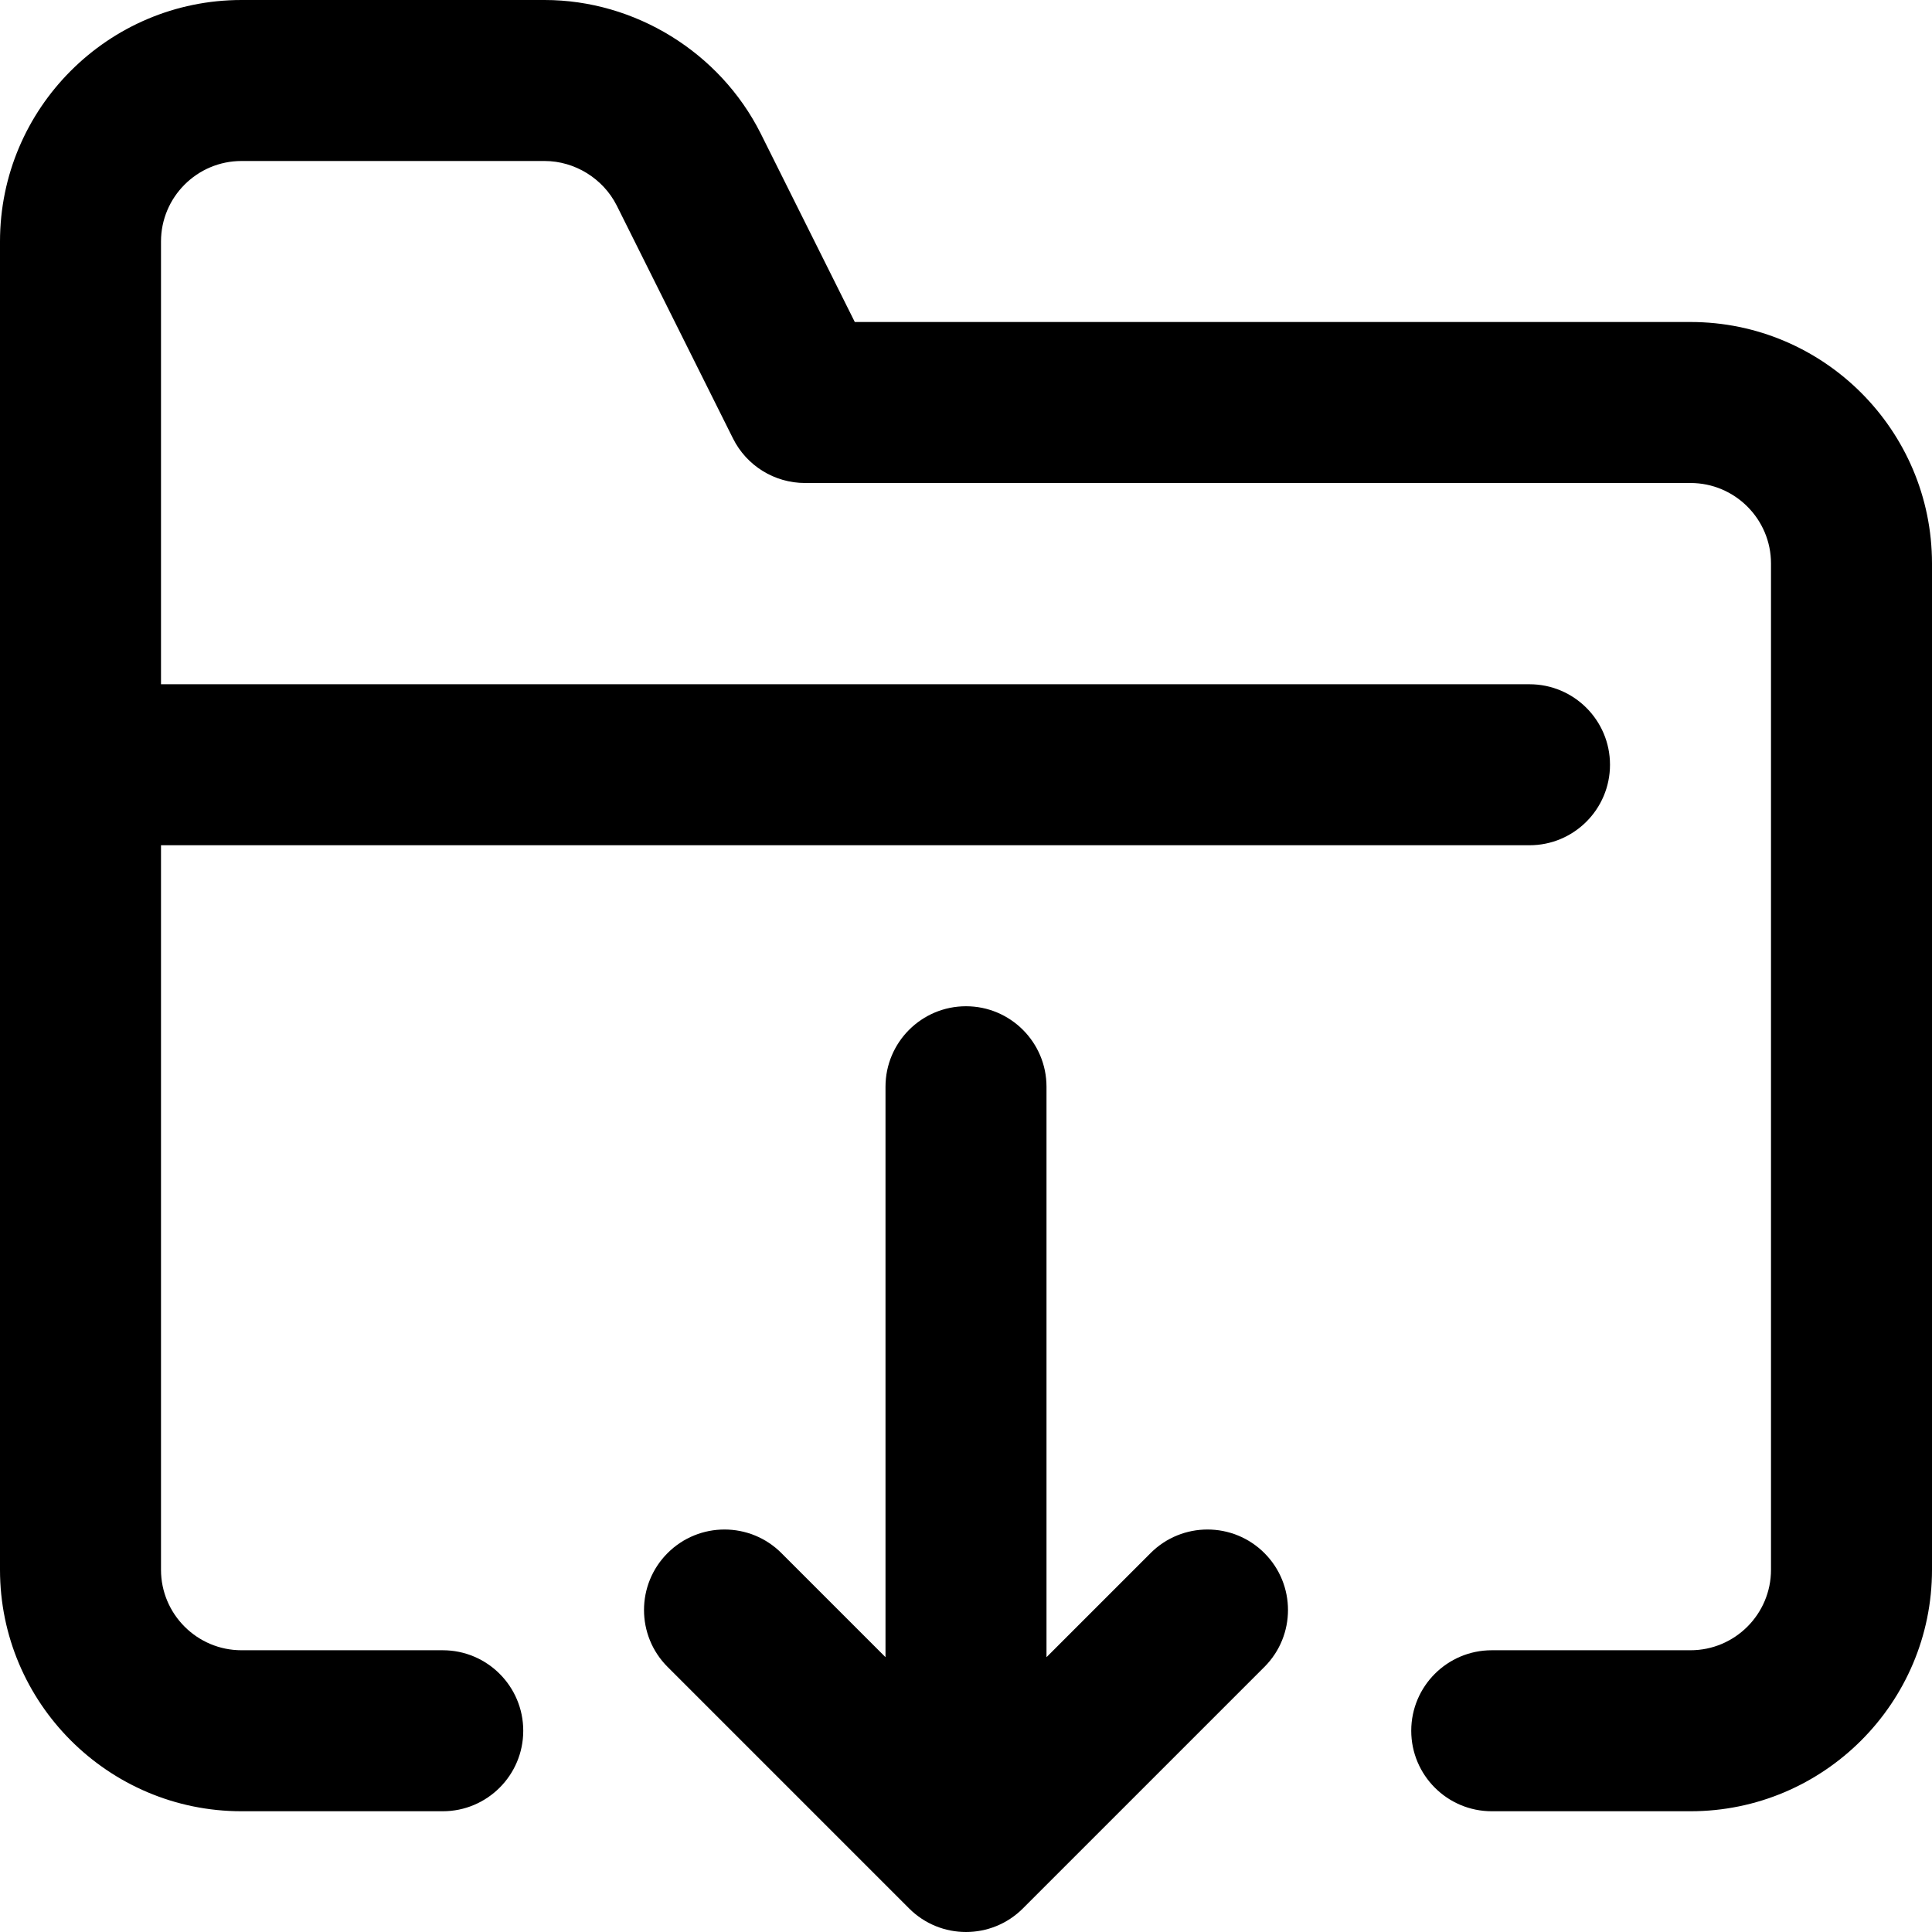
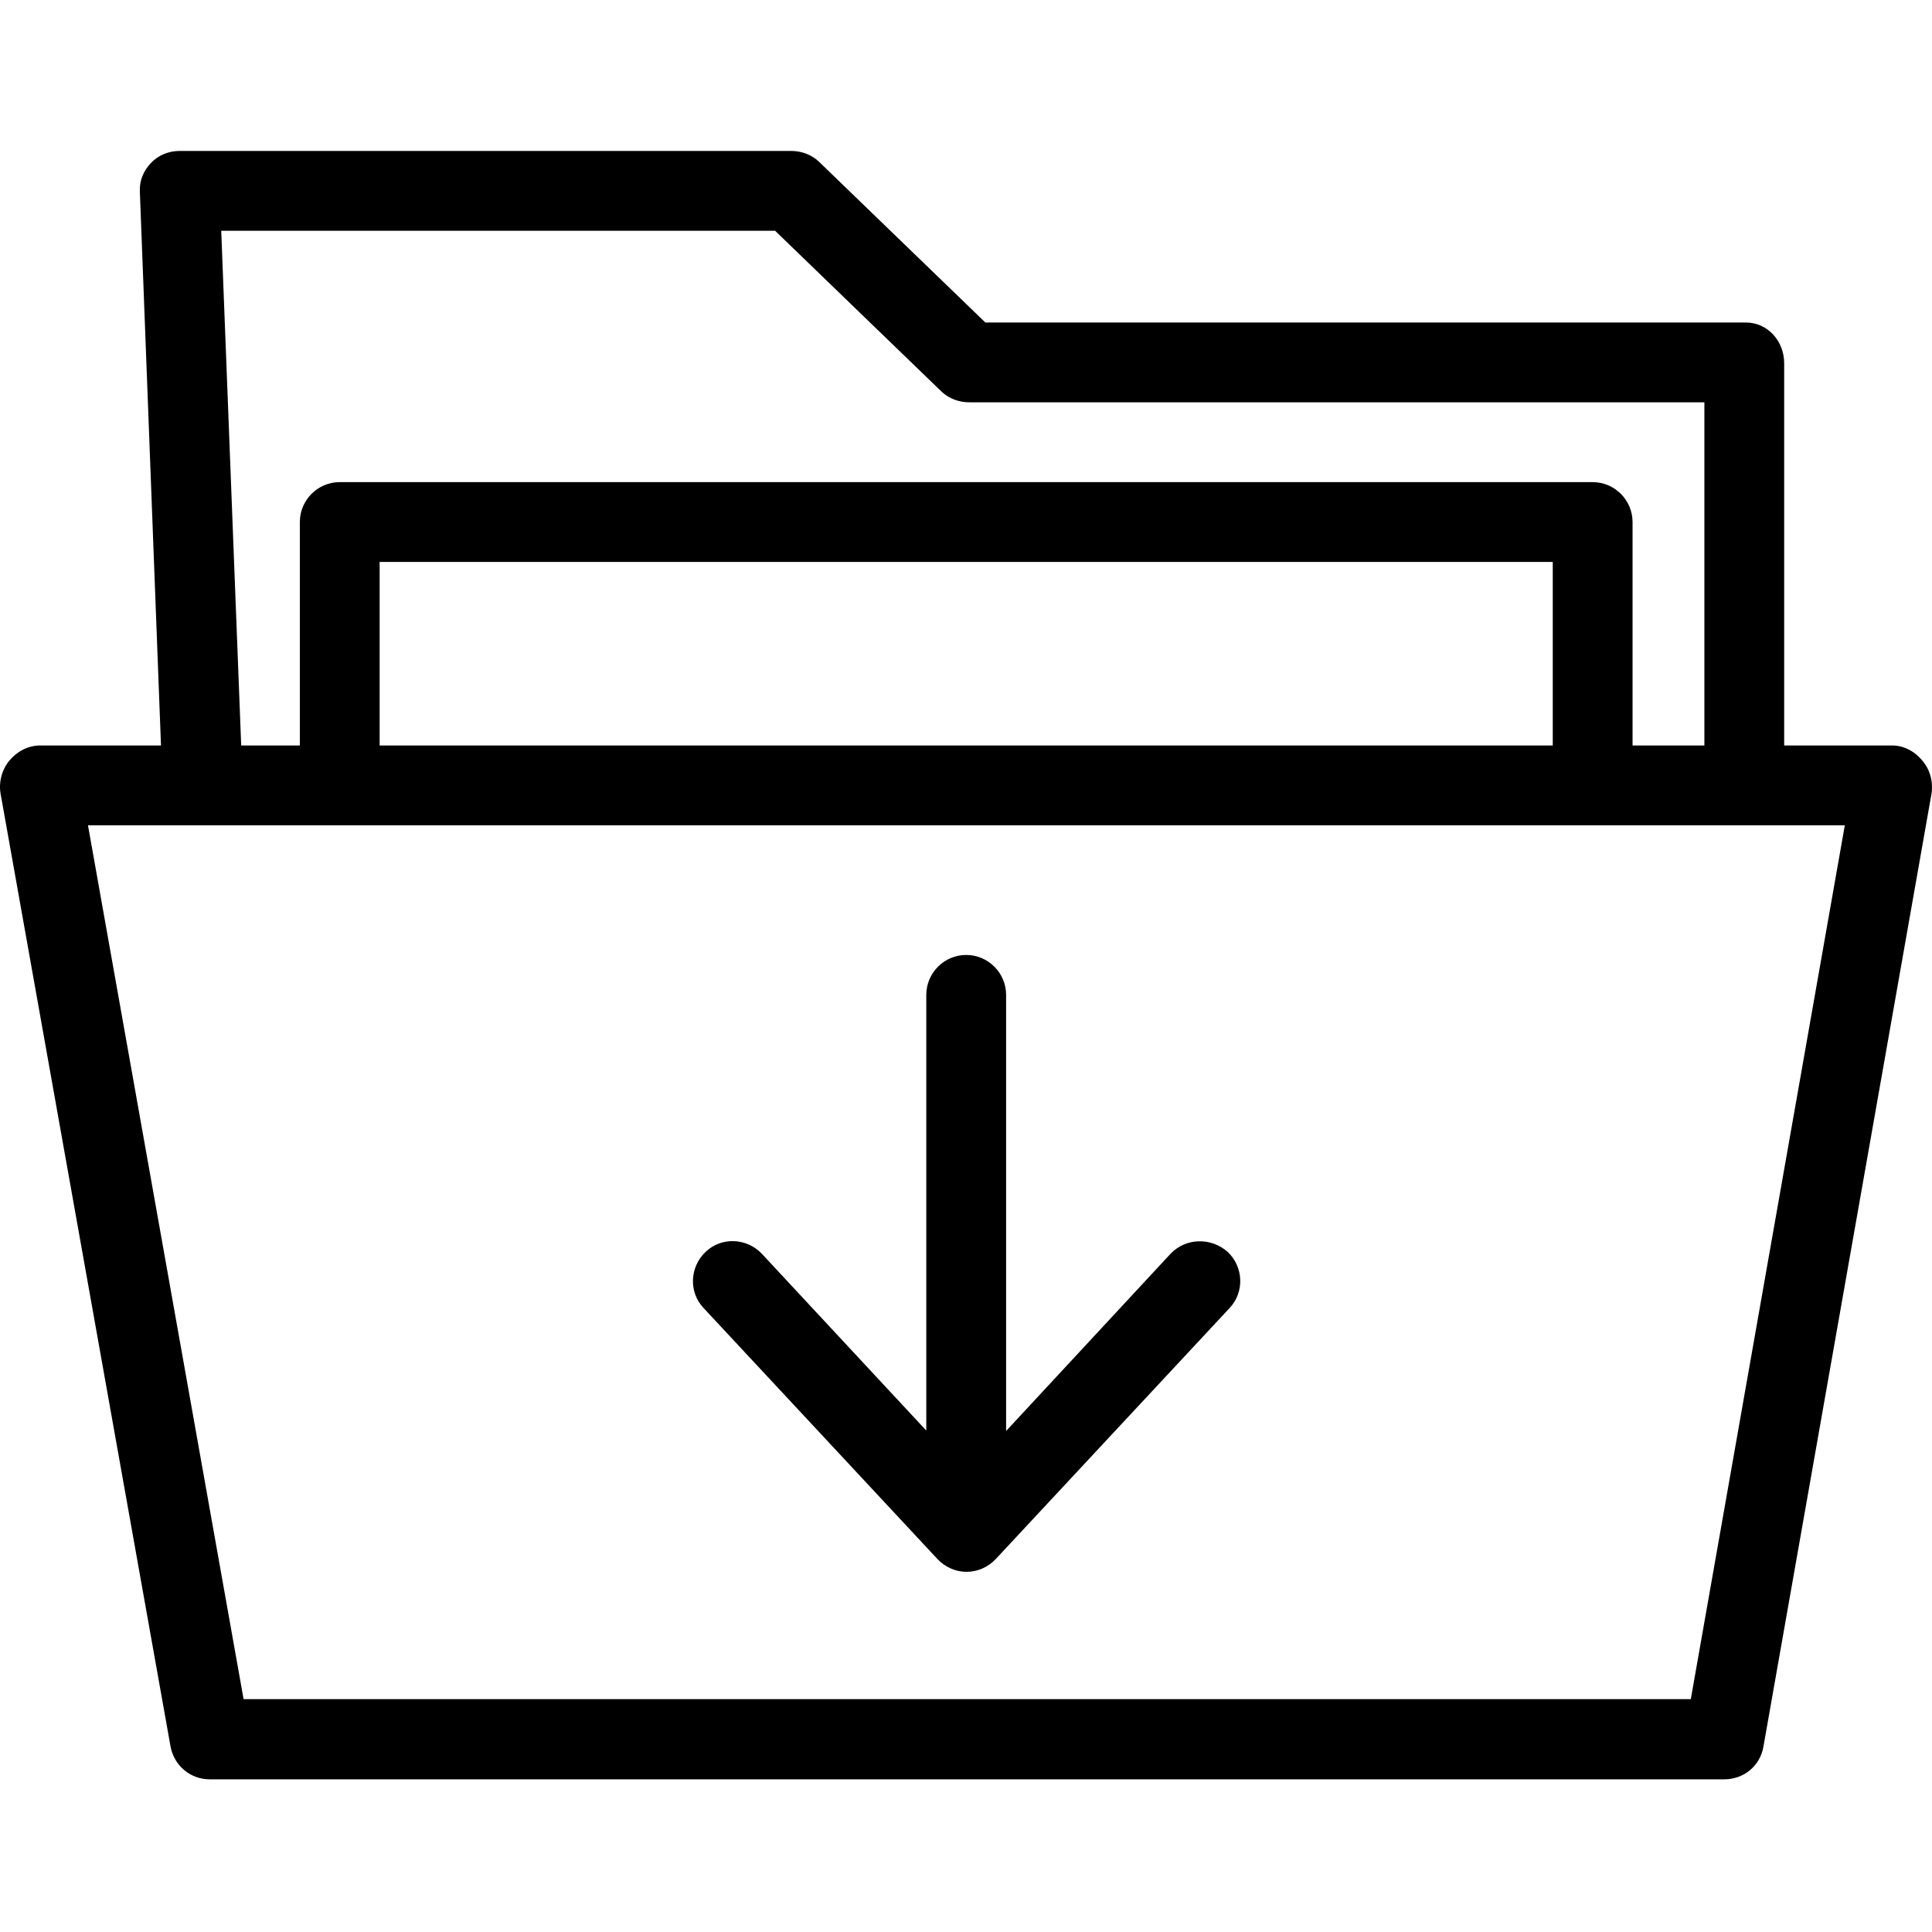
- <svg xmlns="http://www.w3.org/2000/svg" version="1.1" id="Capa_1" x="0px" y="0px" viewBox="0 0 384 384" style="enable-background:new 0 0 384 384;" xml:space="preserve">
-   <g>
-     <g>
-       <path d="M336,64H169.896l-18.728-37.52C143.064,10.392,126.208,0,108.24,0H48C21.528,0,0,21.528,0,48v264    c0,26.472,21.528,48,48,48h40c8.832,0,16-7.168,16-16c0-8.832-7.168-16-16-16H48c-8.824,0-16-7.176-16-16V168h272    c8.832,0,16-7.168,16-16c0-8.832-7.168-16-16-16H32V48c0-8.824,7.176-16,16-16h60.24c6,0,11.632,3.488,14.328,8.824l23.12,46.32    C148.392,92.568,153.936,96,160,96h176c8.824,0,16,7.176,16,16v200c0,8.824-7.176,16-16,16h-39.504c-8.832,0-16,7.168-16,16    c0,8.832,7.168,16,16,16H336c26.472,0,48-21.528,48-48V112C384,85.528,362.472,64,336,64z" />
-     </g>
+ <svg xmlns="http://www.w3.org/2000/svg" height="512pt" version="1.1" viewBox="0 -40 512 512" width="512pt">
+   <g id="surface1">
+     <path d="M 501.484 157.559 L 472.824 157.559 L 472.824 56.254 C 472.824 50.438 468.492 45.469 462.676 45.469 L 261.129 45.469 L 217.035 2.855 C 215.023 0.953 212.379 0 209.633 0 L 47.633 0 C 44.777 0 42.027 1.059 40.02 3.172 C 38.008 5.285 36.953 7.824 37.059 10.68 L 42.664 157.559 L 10.621 157.559 C 7.449 157.559 4.488 159.145 2.48 161.574 C 0.473 164.008 -0.375 167.285 0.156 170.352 L 45.199 422.867 C 46.152 427.941 50.488 431.539 55.562 431.539 L 456.965 431.539 C 462.148 431.539 466.48 427.941 467.328 422.867 L 511.848 170.457 C 512.375 167.391 511.527 164.008 509.52 161.68 C 507.512 159.145 504.551 157.559 501.484 157.559 Z M 58.629 21.148 L 205.402 21.148 L 249.496 63.762 C 251.508 65.668 254.148 66.617 256.898 66.617 L 451.68 66.617 L 451.68 157.559 L 432.645 157.559 L 432.645 98.34 C 432.645 92.523 427.887 87.766 422.07 87.766 L 90.035 87.766 C 84.219 87.766 79.461 92.523 79.461 98.34 L 79.461 157.559 L 63.918 157.559 Z M 411.496 157.559 L 100.609 157.559 L 100.609 108.914 L 411.496 108.914 Z M 448.082 410.285 L 64.551 410.285 L 23.312 178.707 L 488.898 178.707 Z M 448.082 410.285 " style=" stroke:none;fill-rule:nonzero;fill:rgb(0%,0%,0%);fill-opacity:1;" />
+     <path d="M 310.195 292.273 L 266.629 339.227 L 266.629 223.648 C 266.629 217.832 261.867 213.074 256.051 213.074 C 250.238 213.074 245.477 217.832 245.477 223.648 L 245.477 339.117 L 201.91 292.273 C 197.895 288.047 191.23 287.727 187 291.746 C 182.773 295.766 182.453 302.426 186.473 306.656 L 248.438 373.168 C 250.449 375.285 253.199 376.551 256.156 376.551 C 259.117 376.551 261.867 375.285 263.879 373.168 L 325.844 306.656 C 329.859 302.426 329.543 295.66 325.316 291.746 C 320.875 287.832 314.211 288.047 310.195 292.273 Z M 310.195 292.273 " style=" stroke:none;fill-rule:nonzero;fill:rgb(0%,0%,0%);fill-opacity:1;" />
  </g>
-   <g>
-     <g>
-       <path d="M251.312,308.688c-6.248-6.248-16.376-6.248-22.624,0L208,329.376V216c0-8.832-7.168-16-16-16c-8.832,0-16,7.168-16,16    v113.376l-20.688-20.688c-6.248-6.248-16.376-6.248-22.624,0c-6.248,6.248-6.248,16.376,0,22.624l48,48    C183.816,382.44,187.904,384,192,384s8.184-1.56,11.312-4.688l48-48C257.56,325.064,257.56,314.936,251.312,308.688z" />
-     </g>
-   </g>
-   <g>
- </g>
-   <g>
- </g>
-   <g>
- </g>
-   <g>
- </g>
-   <g>
- </g>
-   <g>
- </g>
-   <g>
- </g>
-   <g>
- </g>
-   <g>
- </g>
-   <g>
- </g>
-   <g>
- </g>
-   <g>
- </g>
-   <g>
- </g>
-   <g>
- </g>
-   <g>
- </g>
</svg>
